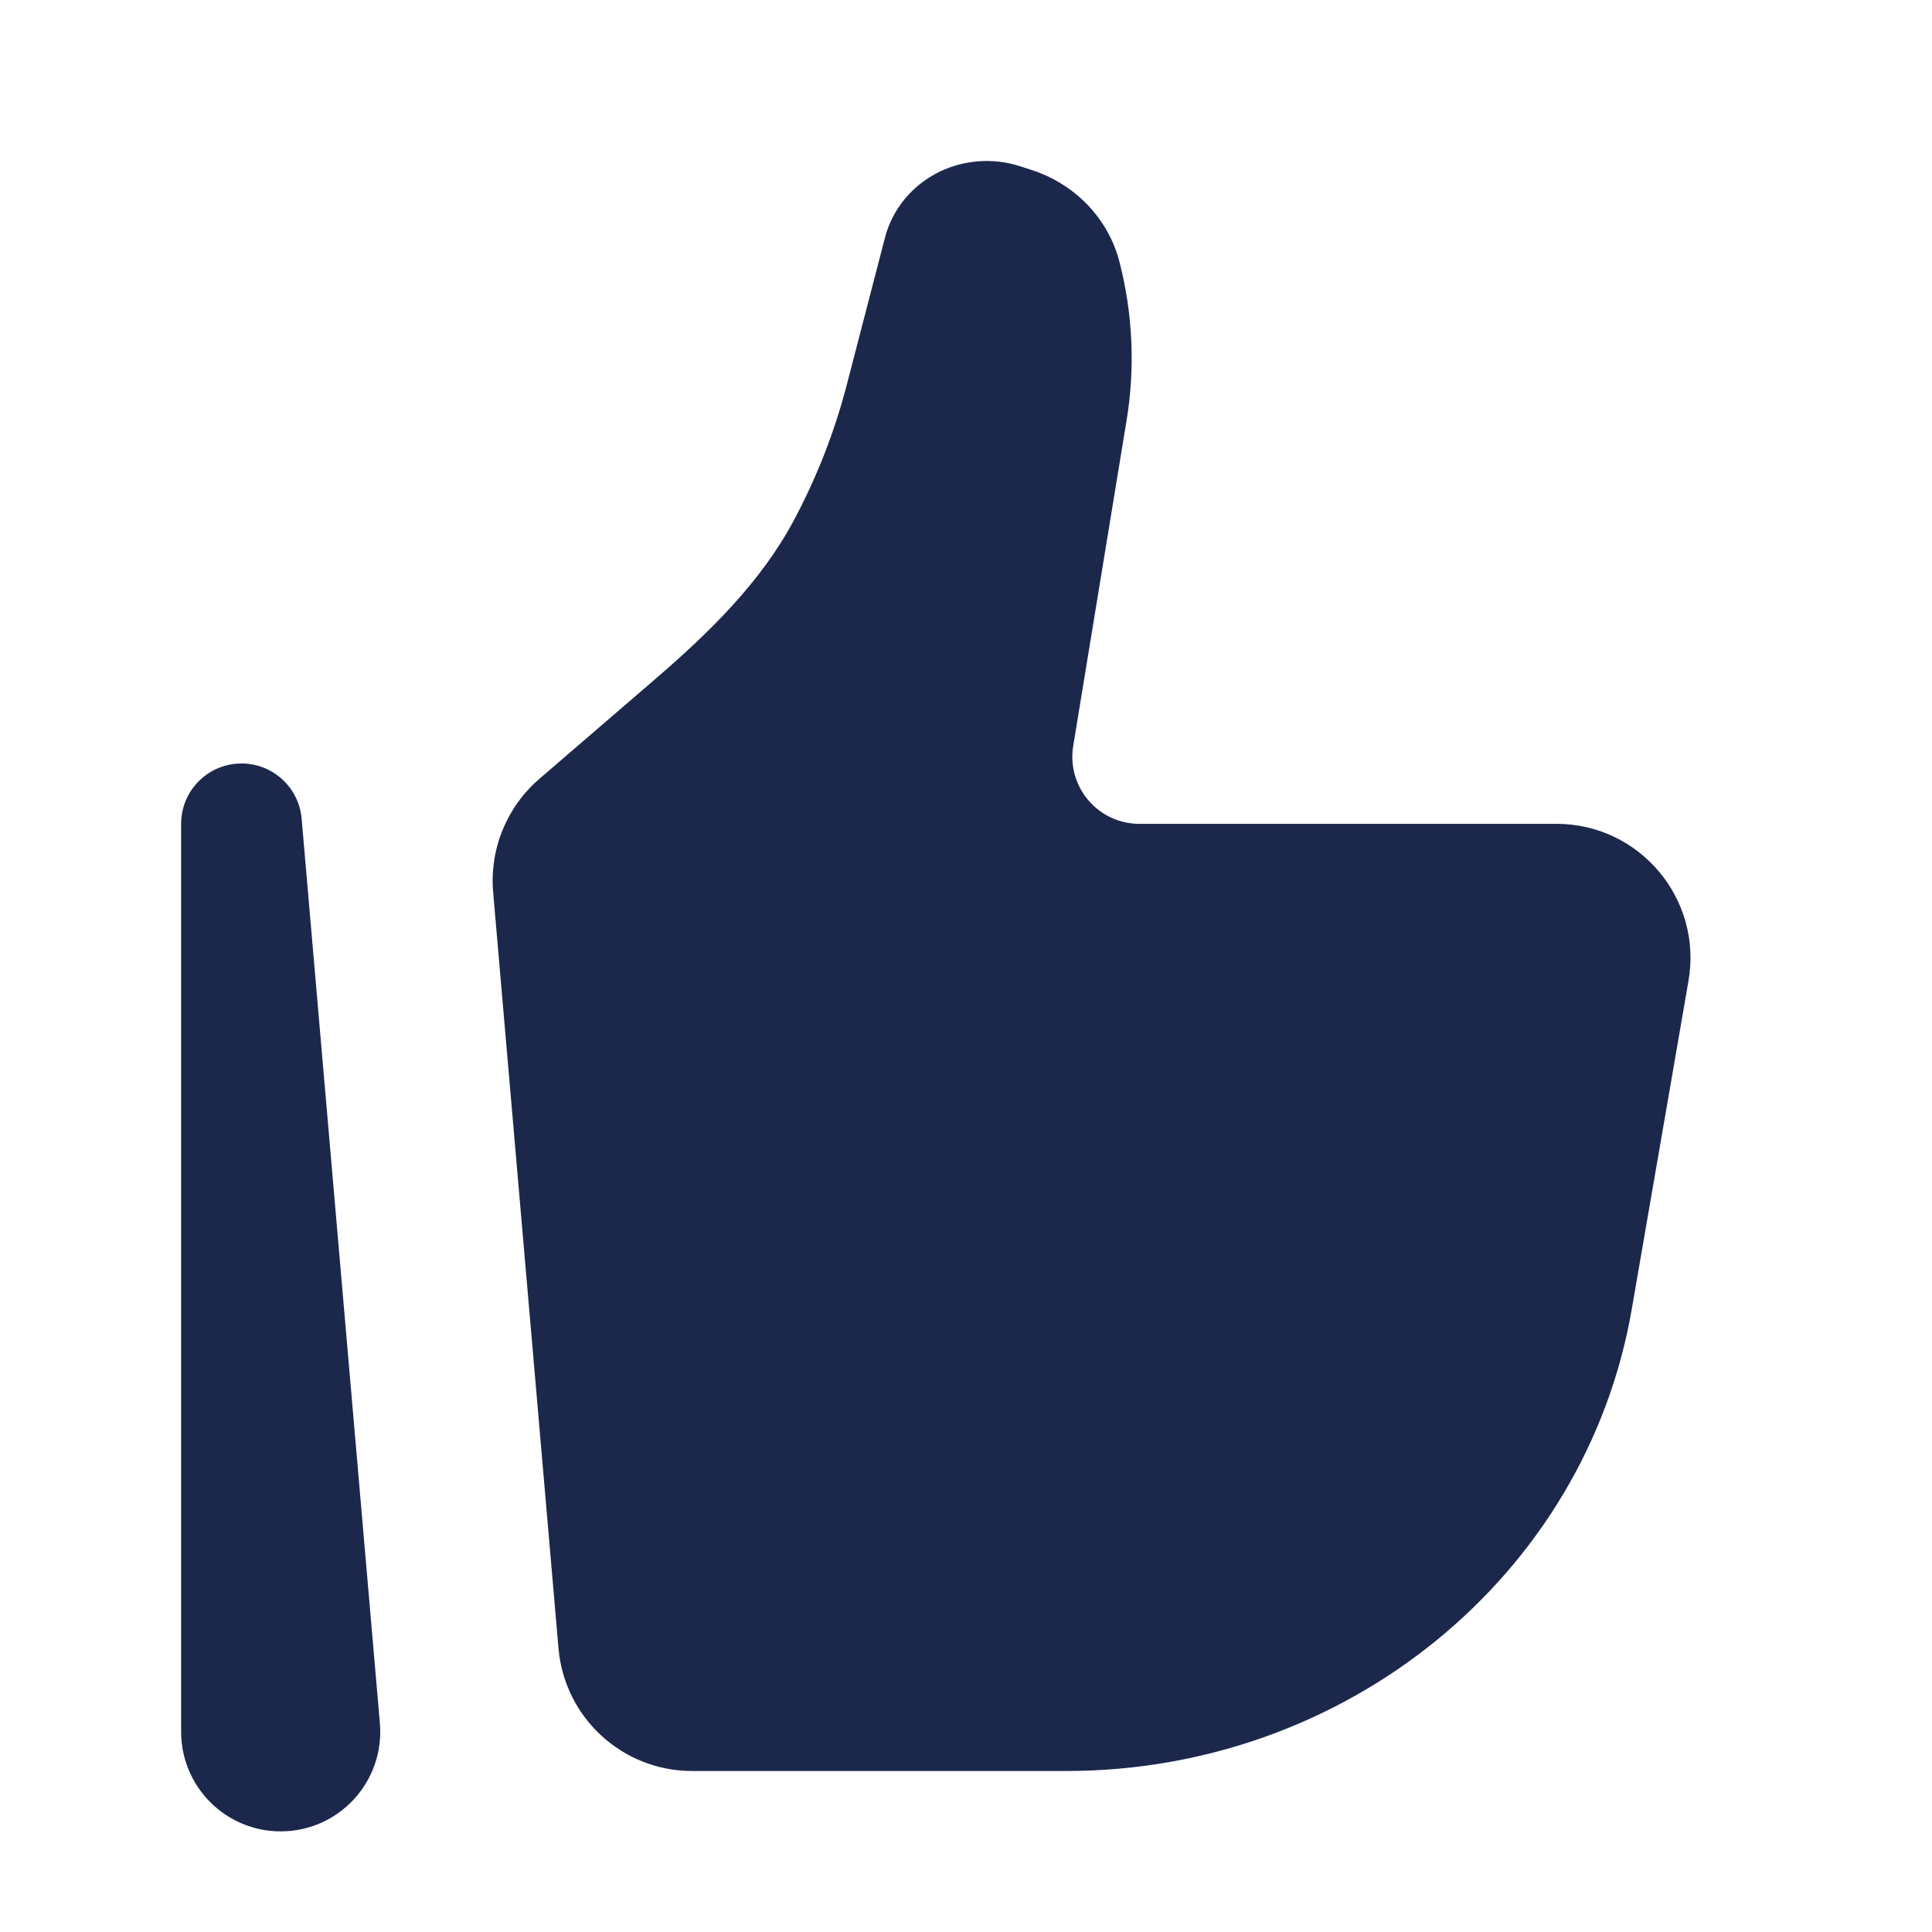
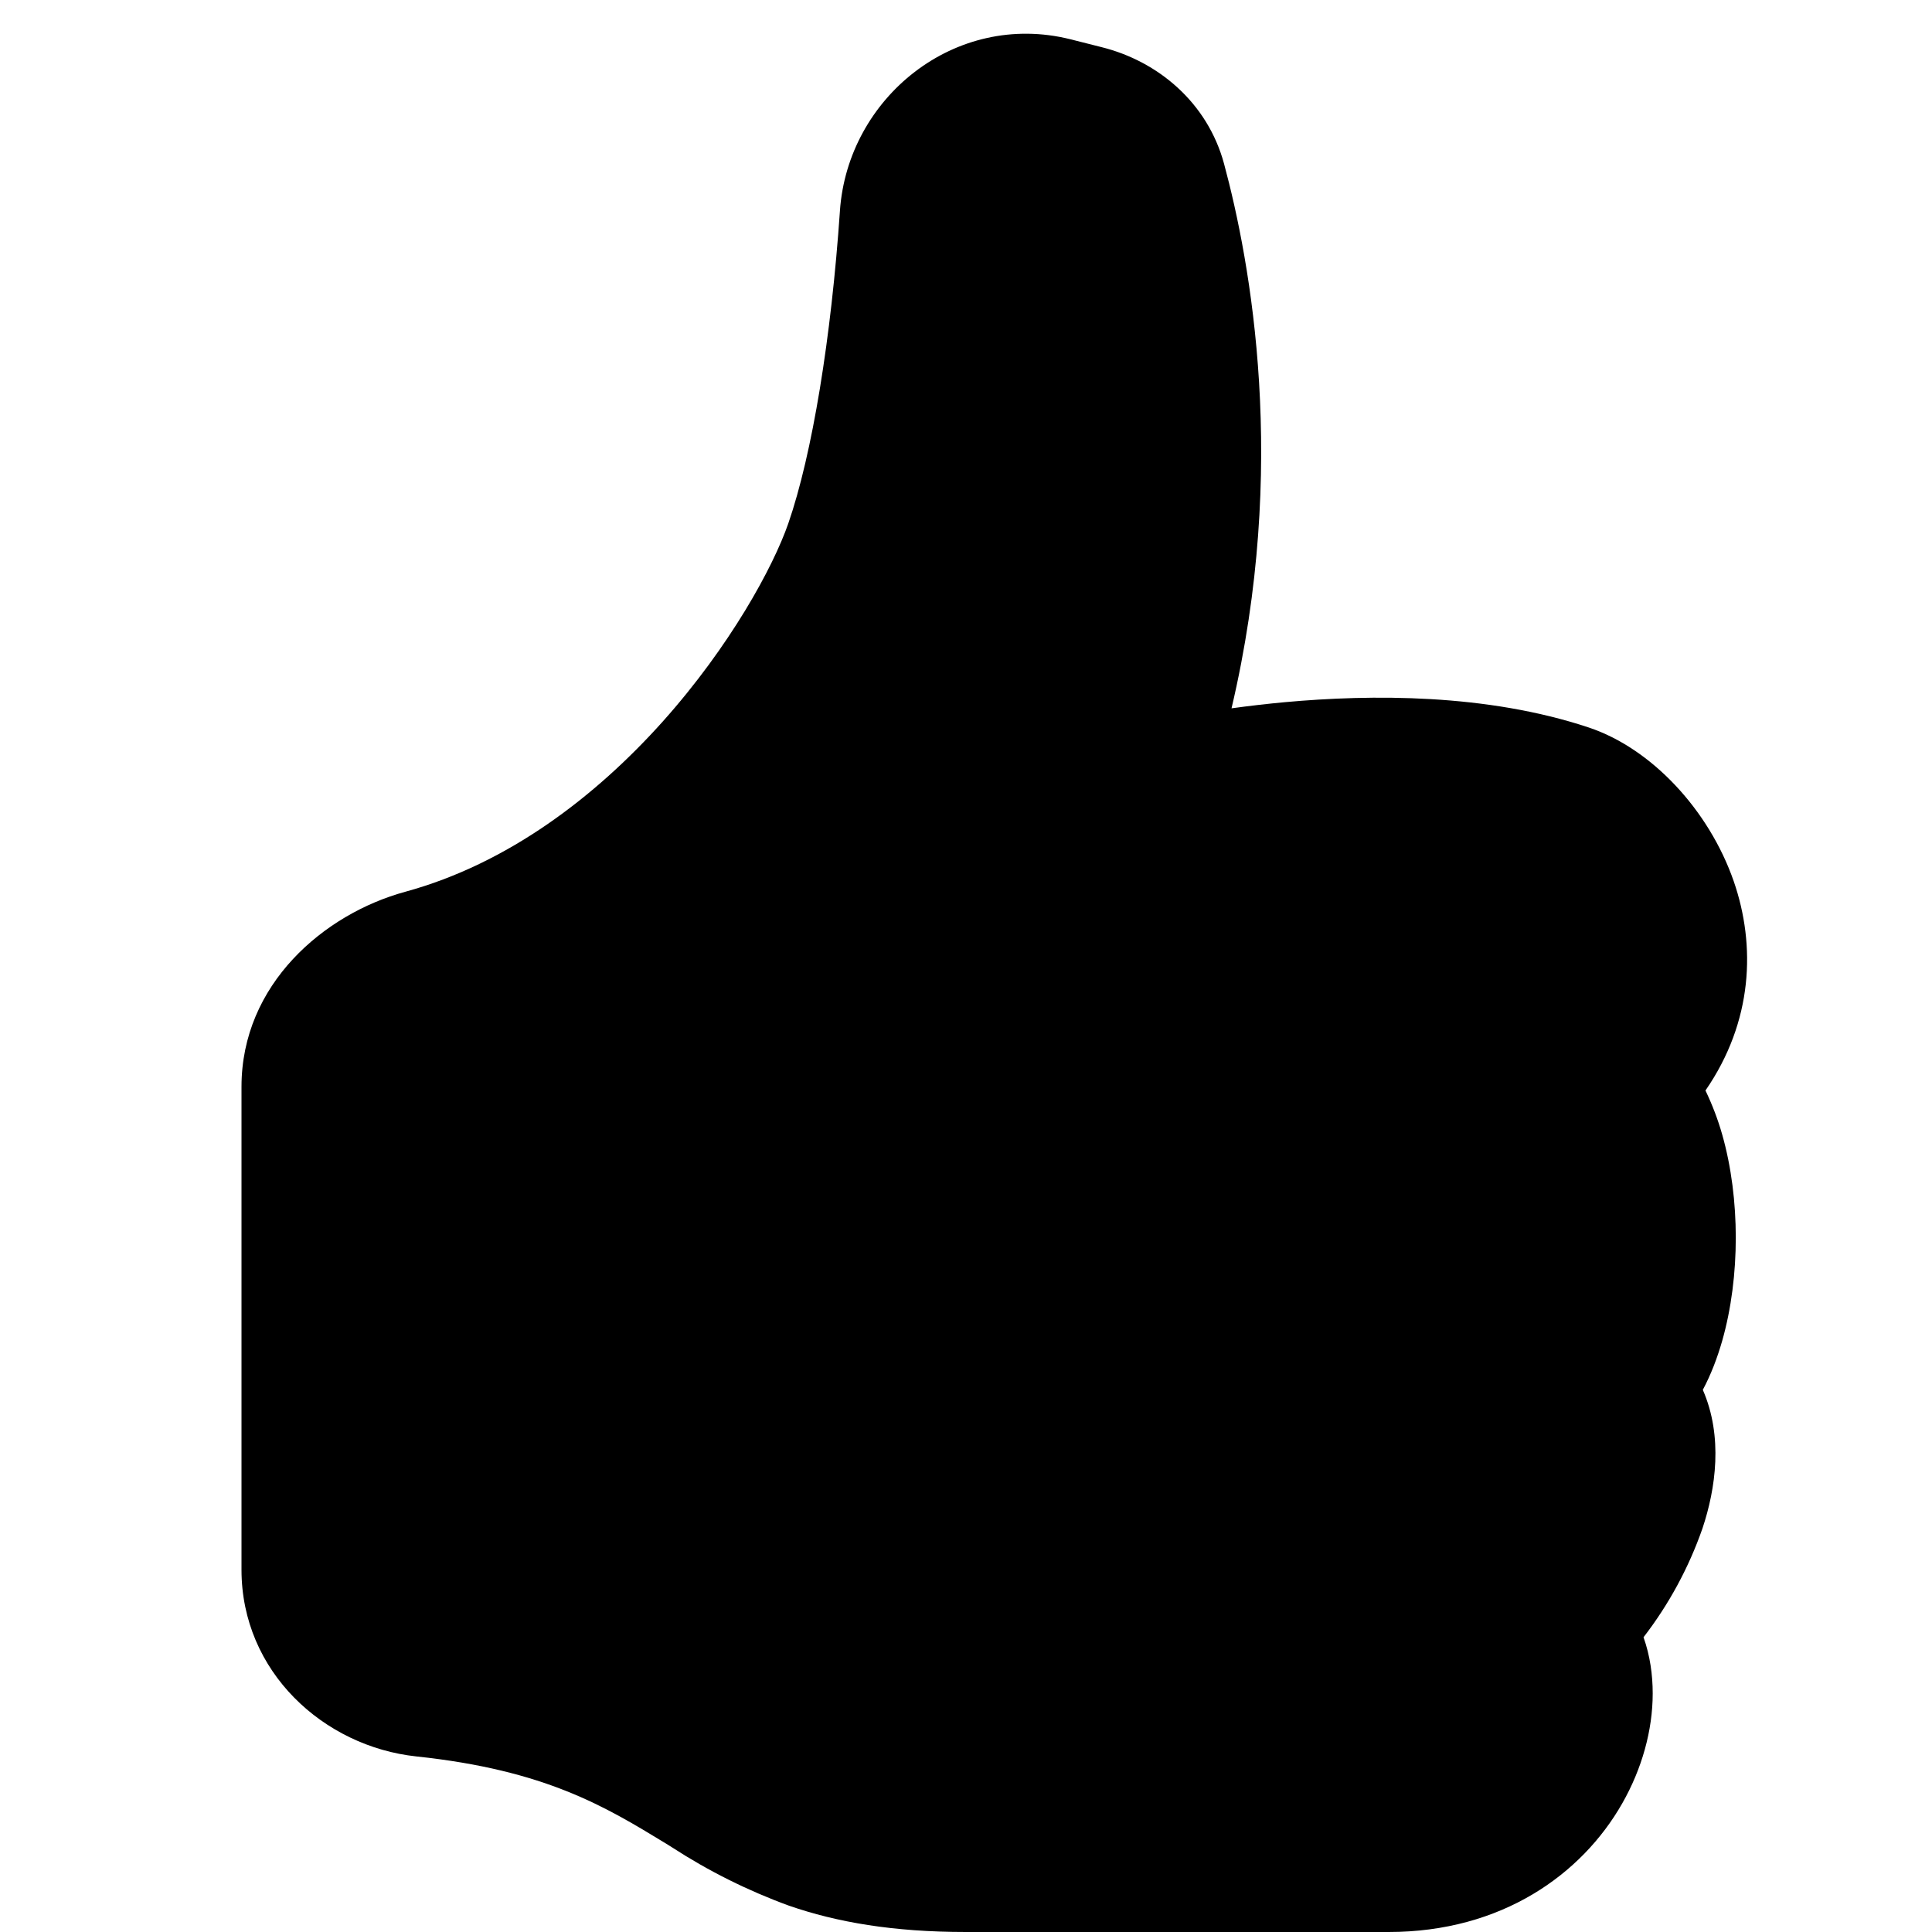
- <svg xmlns="http://www.w3.org/2000/svg" width="800px" height="800px" viewBox="0 0 24 24" fill="none">
-   <path d="M20.27 16.265L20.975 12.185C21.152 11.166 20.368 10.234 19.335 10.234H14.154C13.64 10.234 13.249 9.773 13.332 9.266L13.995 5.221C14.103 4.564 14.072 3.892 13.905 3.248C13.766 2.714 13.354 2.285 12.813 2.111L12.668 2.064C12.34 1.959 11.983 1.984 11.674 2.132C11.335 2.296 11.086 2.595 10.994 2.95L10.518 4.784C10.367 5.367 10.146 5.93 9.862 6.463C9.447 7.24 8.805 7.862 8.137 8.438L6.698 9.677C6.293 10.027 6.08 10.551 6.126 11.084L6.938 20.477C7.013 21.339 7.733 22 8.597 22H13.245C16.727 22 19.698 19.574 20.27 16.265Z" fill="#1C274C" />
-   <path fill-rule="evenodd" clip-rule="evenodd" d="M2.968 9.485C3.369 9.468 3.713 9.77 3.747 10.17L4.719 21.406C4.781 22.128 4.213 22.75 3.487 22.75C2.803 22.75 2.25 22.195 2.25 21.513V10.234C2.25 9.833 2.566 9.502 2.968 9.485Z" fill="#1C274C" />
+ <svg xmlns="http://www.w3.org/2000/svg" width="16" height="16" fill="currentColor" class="bi bi-hand-thumbs-up-fill" viewBox="0 0 16 16">
+   <path d="M6.956 1.745C7.021.81 7.908.087 8.864.325l.261.066c.463.116.874.456 1.012.965.22.816.533 2.511.062 4.51a10 10 0 0 1 .443-.051c.713-.065 1.669-.072 2.516.21.518.173.994.681 1.2 1.273.184.532.16 1.162-.234 1.733q.086.18.138.363c.077.27.113.567.113.856s-.036.586-.113.856c-.039.135-.09.273-.16.404.169.387.107.819-.003 1.148a3.2 3.2 0 0 1-.488.901c.054.152.076.312.076.465 0 .305-.089.625-.253.912C13.1 15.522 12.437 16 11.5 16H8c-.605 0-1.07-.081-1.466-.218a4.8 4.8 0 0 1-.97-.484l-.048-.03c-.504-.307-.999-.609-2.068-.722C2.682 14.464 2 13.846 2 13V9c0-.85.685-1.432 1.357-1.615.849-.232 1.574-.787 2.132-1.41.56-.627.914-1.28 1.039-1.639.199-.575.356-1.539.428-2.59z" />
</svg>
